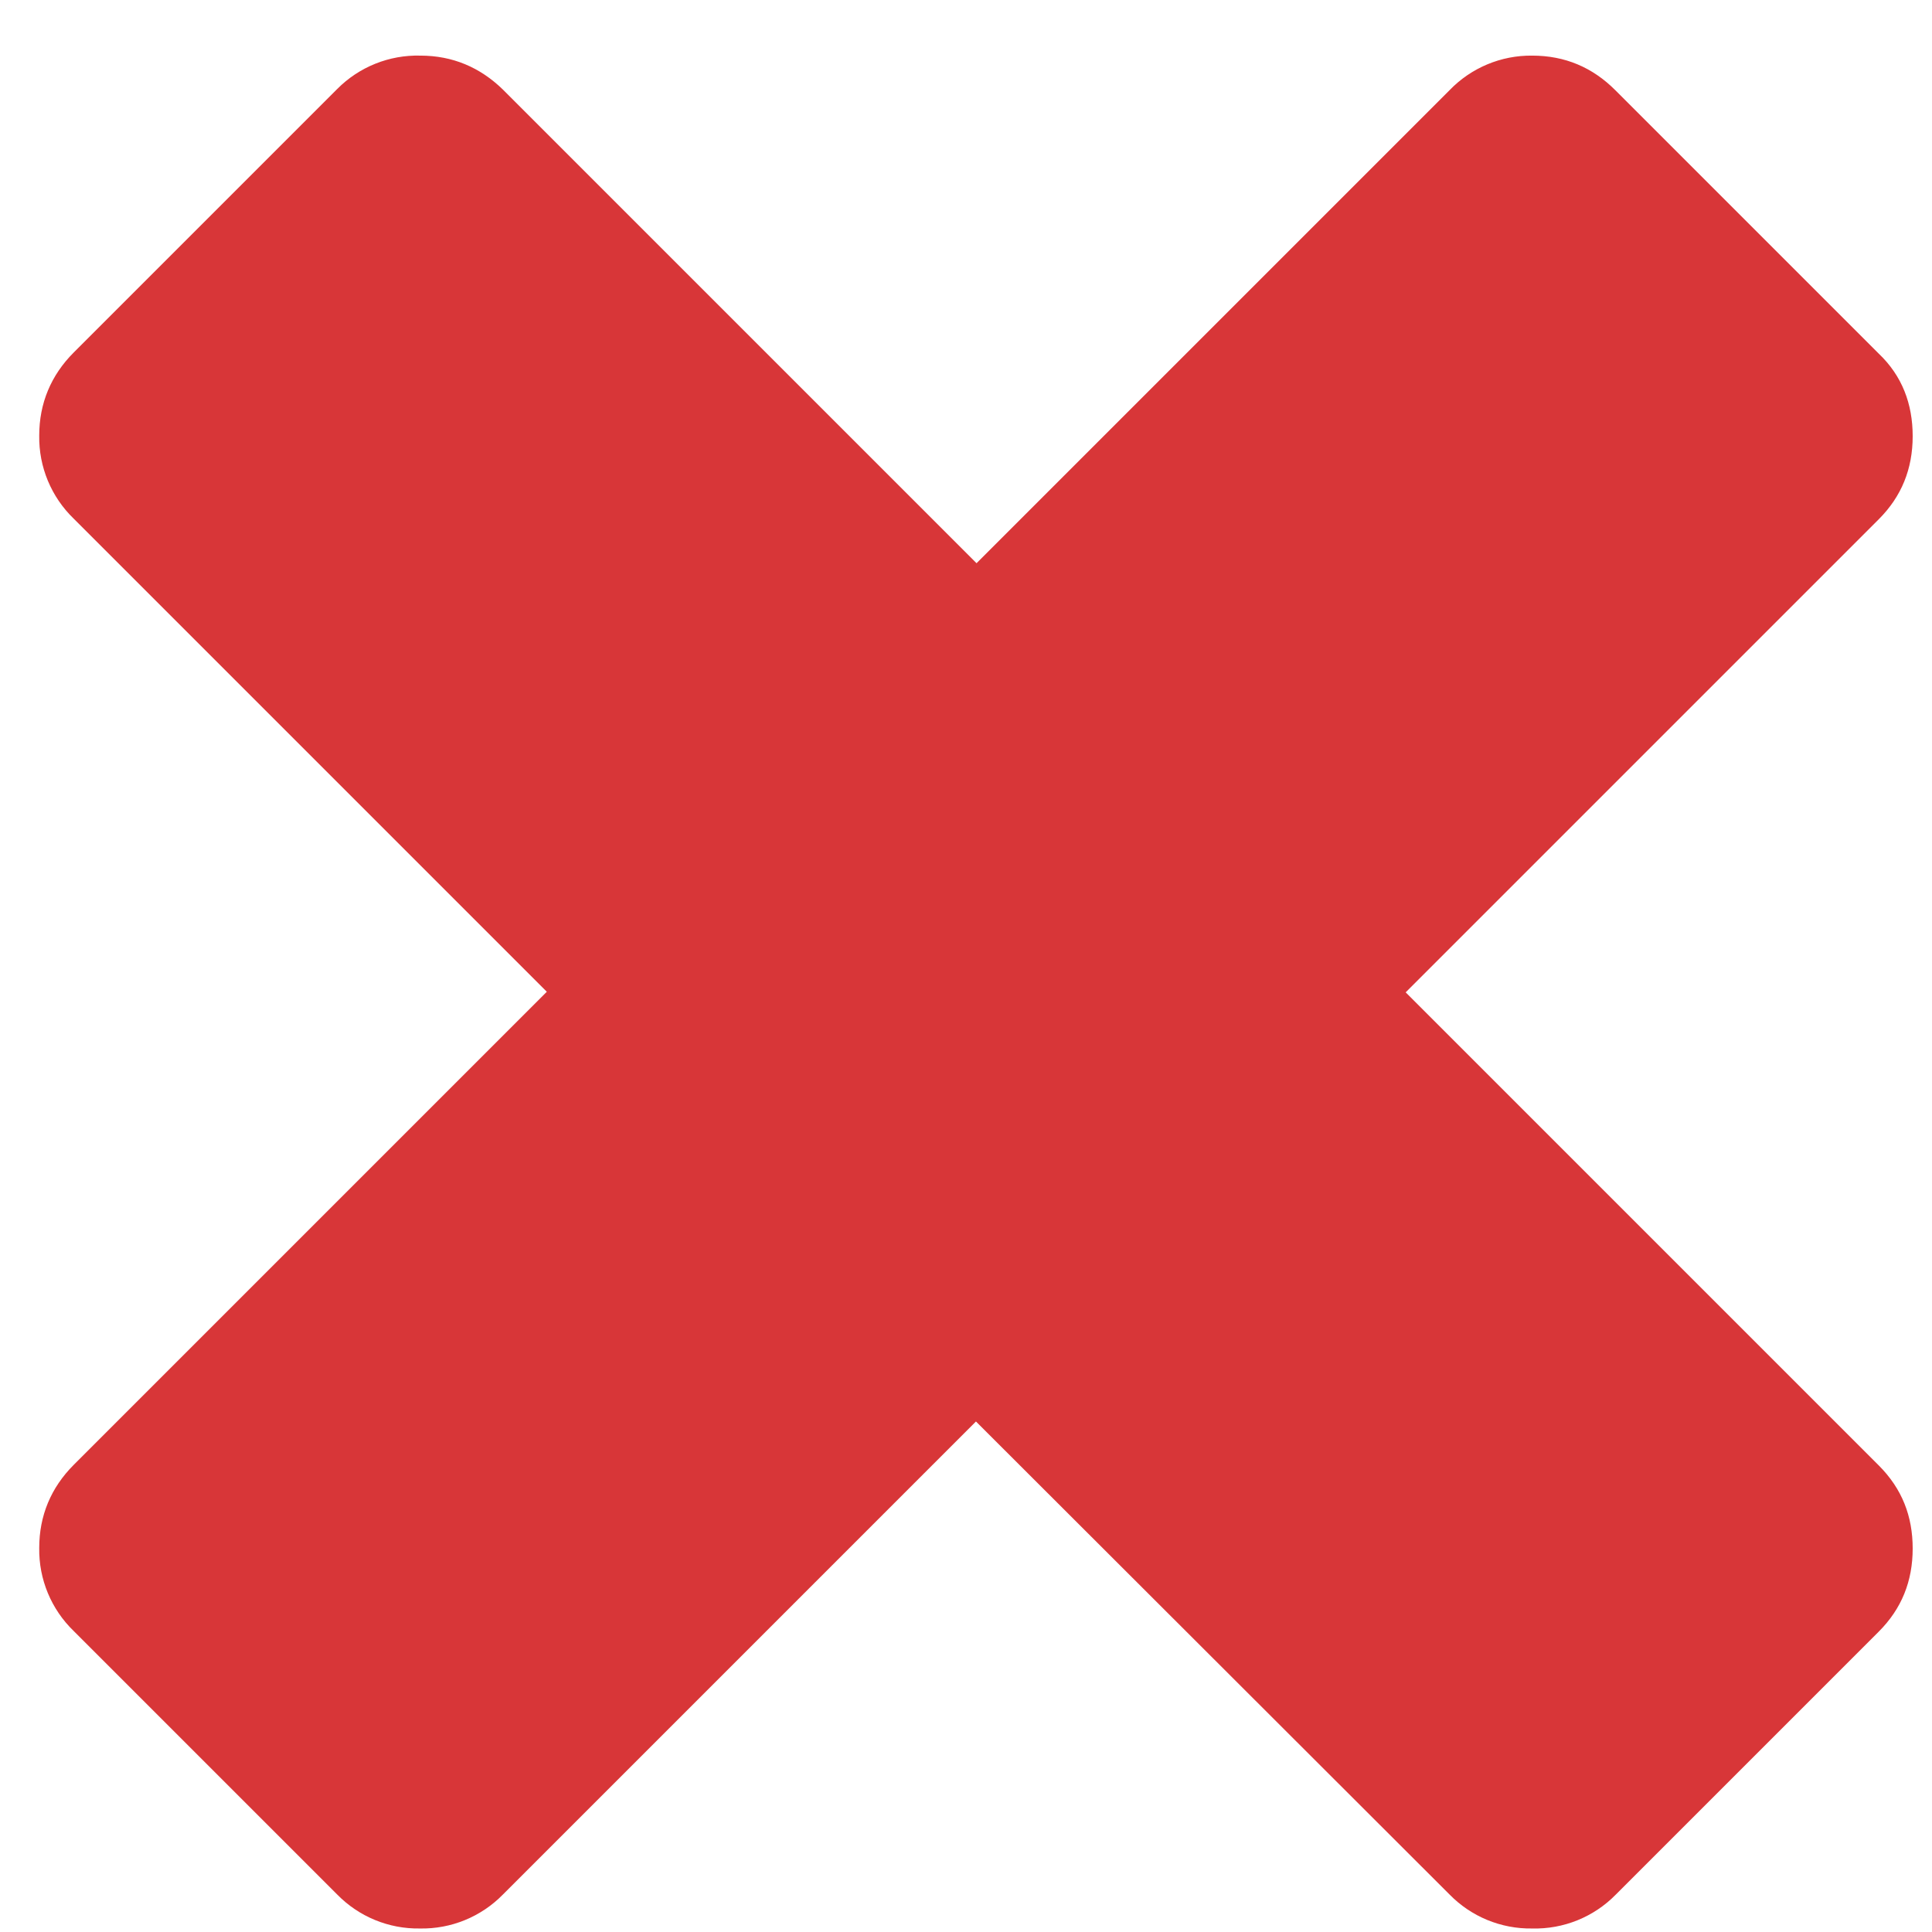
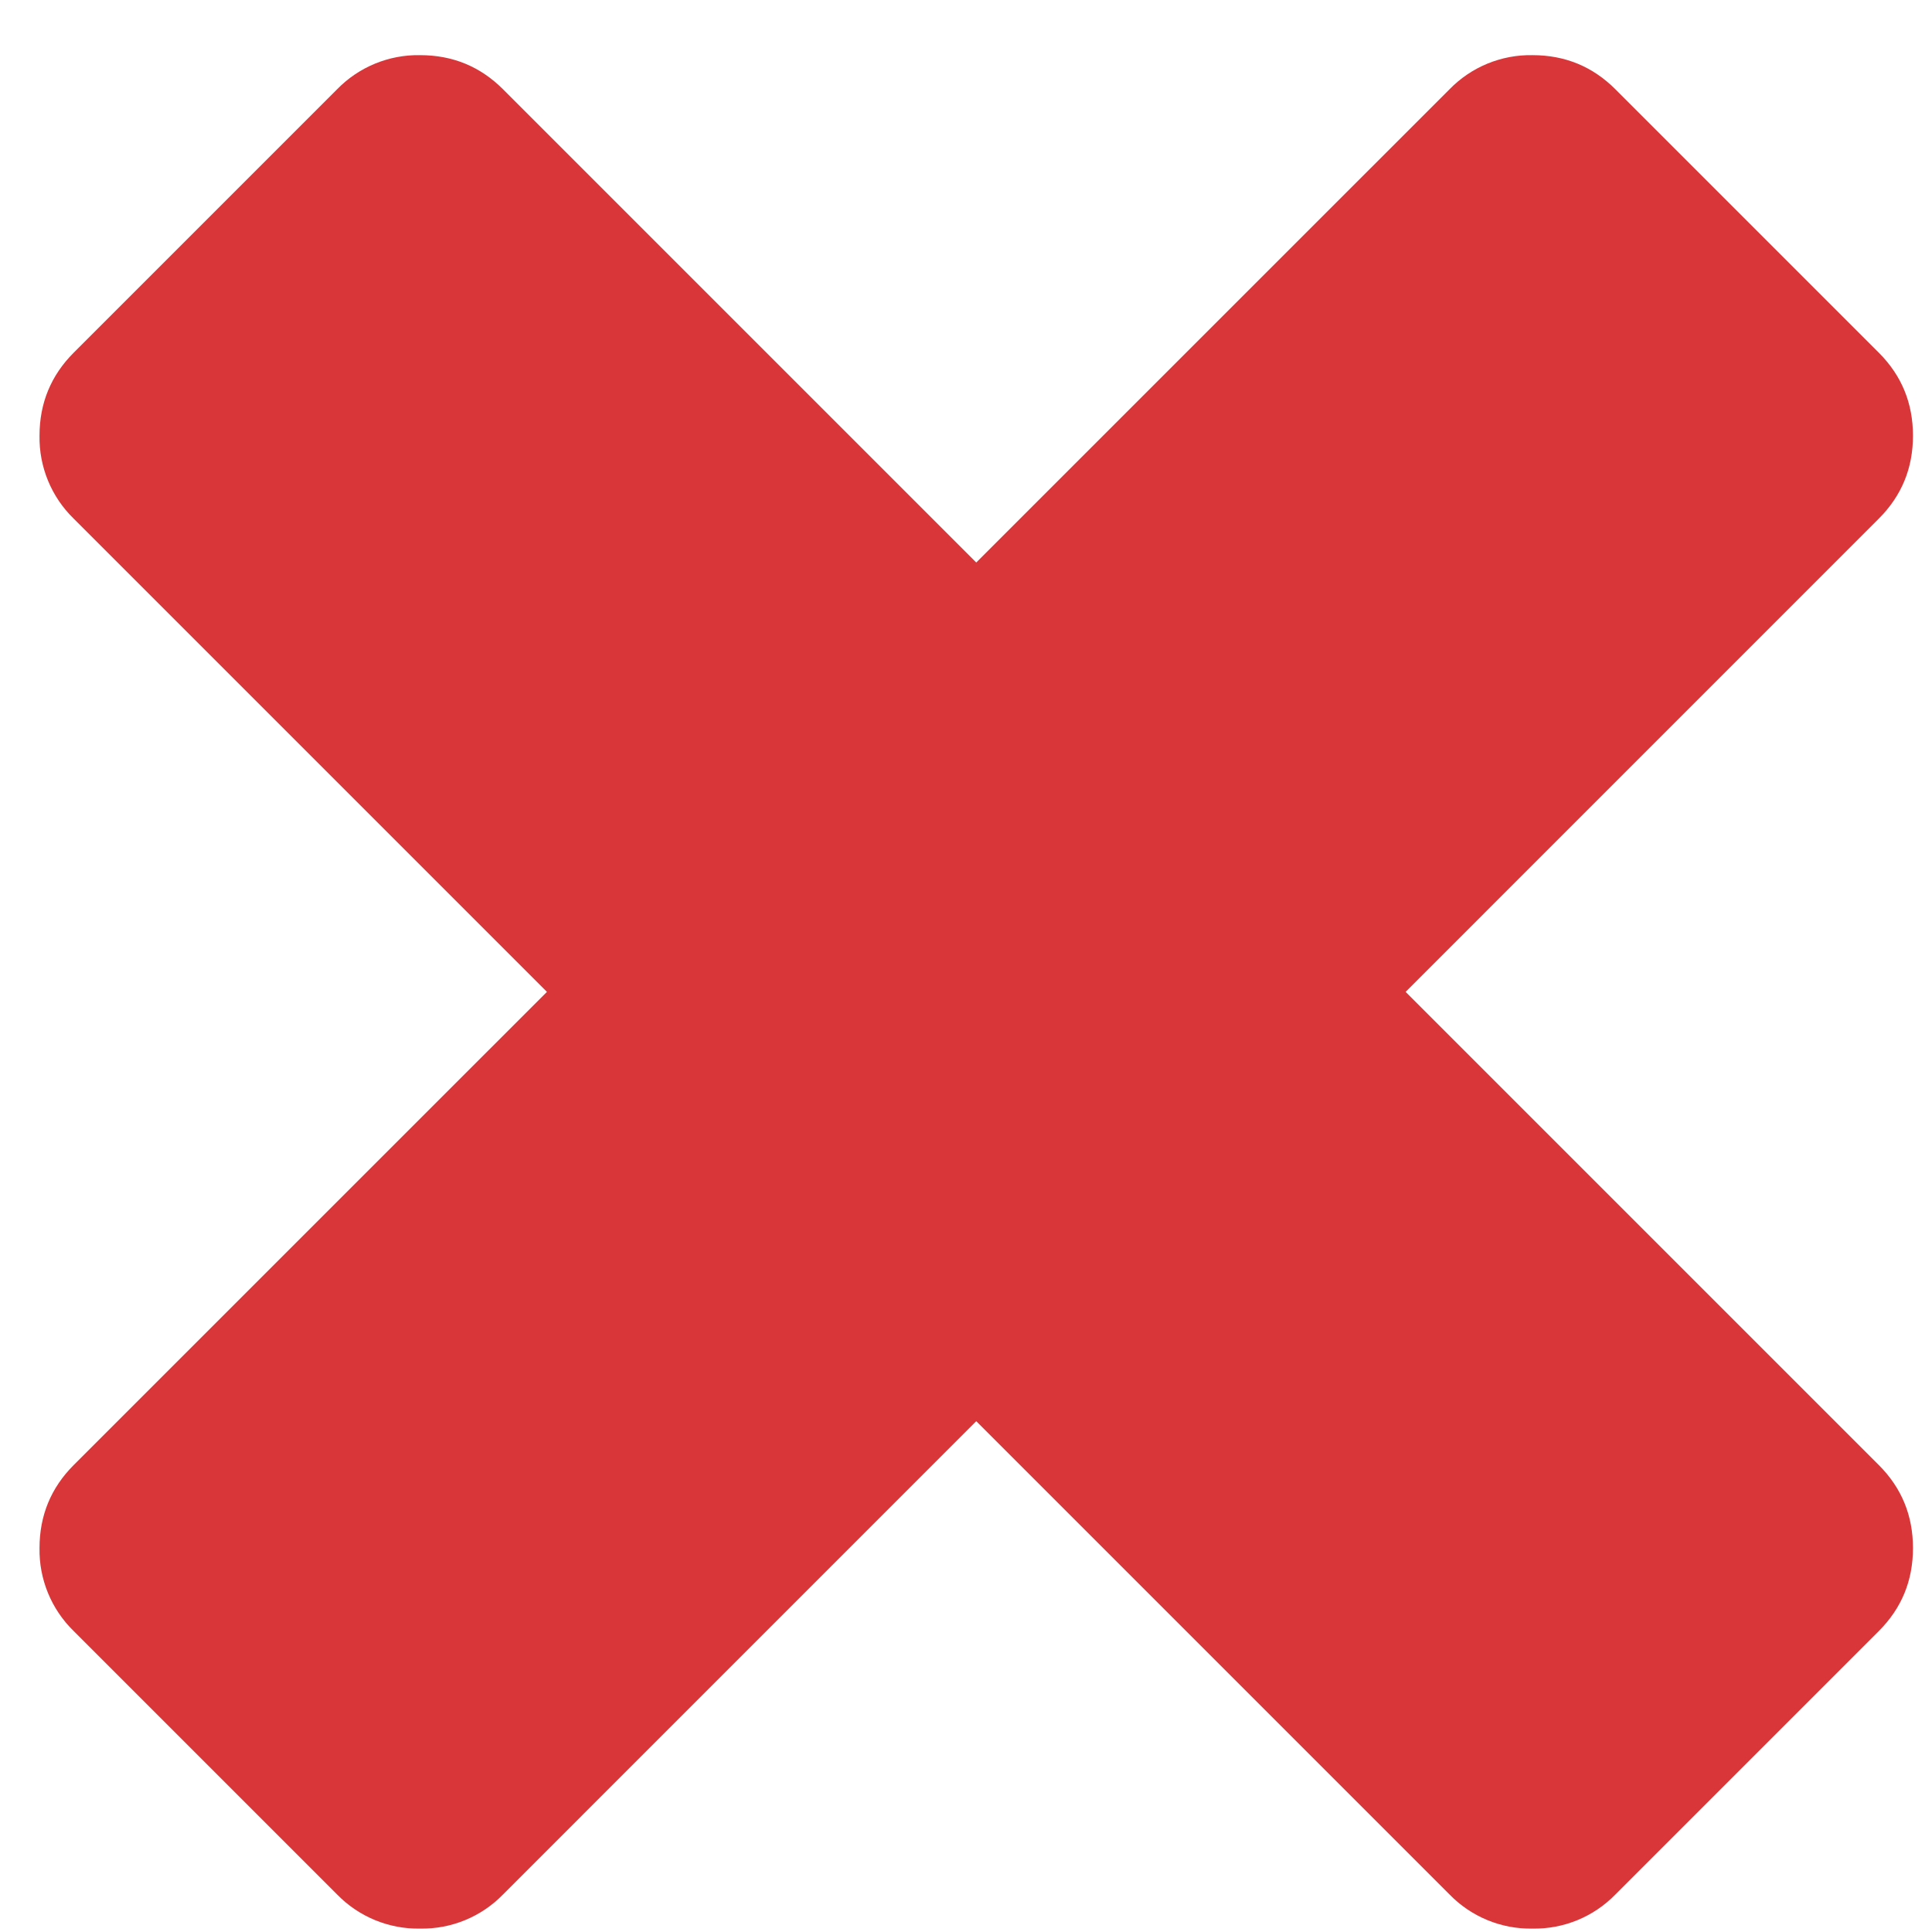
- <svg xmlns="http://www.w3.org/2000/svg" viewBox="0 0 33 33" fill-rule="evenodd" clip-rule="evenodd" stroke-linejoin="round" stroke-miterlimit="1.41">
-   <path d="M27.6 32.36a1.93 1.93 0 01-1.43.58 1.93 1.93 0 01-1.41-.58l-8.09-8.08-8.08 8.08a1.93 1.93 0 01-1.42.58 1.93 1.93 0 01-1.41-.58l-4.5-4.5a1.93 1.93 0 01-.59-1.42c0-.55.2-1.03.59-1.42l8.08-8.08-8.08-8.08a1.93 1.93 0 01-.59-1.42c0-.55.2-1.03.59-1.42l4.5-4.5A1.93 1.93 0 017.18.95c.55 0 1.02.2 1.41.58l8.09 8.09 8.08-8.08a1.93 1.93 0 011.41-.59c.56 0 1.03.2 1.42.59l4.5 4.5c.4.38.58.86.58 1.41 0 .56-.19 1.03-.58 1.42l-8.08 8.08 8.08 8.08c.4.4.58.87.58 1.42 0 .56-.19 1.03-.58 1.42l-4.5 4.5z" fill="#d83638" fill-rule="nonzero" />
+ <svg xmlns="http://www.w3.org/2000/svg" viewBox="0 0 33 33" fill-rule="evenodd" clip-rule="evenodd" stroke-linejoin="round" stroke-miterlimit="1.414">
+   <path d="M27.592 32.359a1.928 1.928 0 0 1-1.417.583 1.928 1.928 0 0 1-1.416-.583l-8.084-8.084-8.083 8.084a1.928 1.928 0 0 1-1.417.583 1.93 1.93 0 0 1-1.417-.583l-4.5-4.5a1.932 1.932 0 0 1-.583-1.417c0-.555.195-1.028.583-1.417l8.084-8.083-8.084-8.084a1.931 1.931 0 0 1-.583-1.416c0-.556.195-1.028.583-1.417l4.5-4.5A1.93 1.93 0 0 1 7.175.942c.556 0 1.028.194 1.417.583l8.083 8.083 8.084-8.083a1.928 1.928 0 0 1 1.416-.583c.556 0 1.028.194 1.417.583l4.5 4.5c.389.389.583.861.583 1.417 0 .555-.194 1.027-.583 1.416l-8.083 8.084 8.083 8.083c.389.389.583.862.583 1.417 0 .556-.194 1.028-.583 1.417l-4.5 4.5z" fill="#d83638" fill-rule="nonzero" />
</svg>
